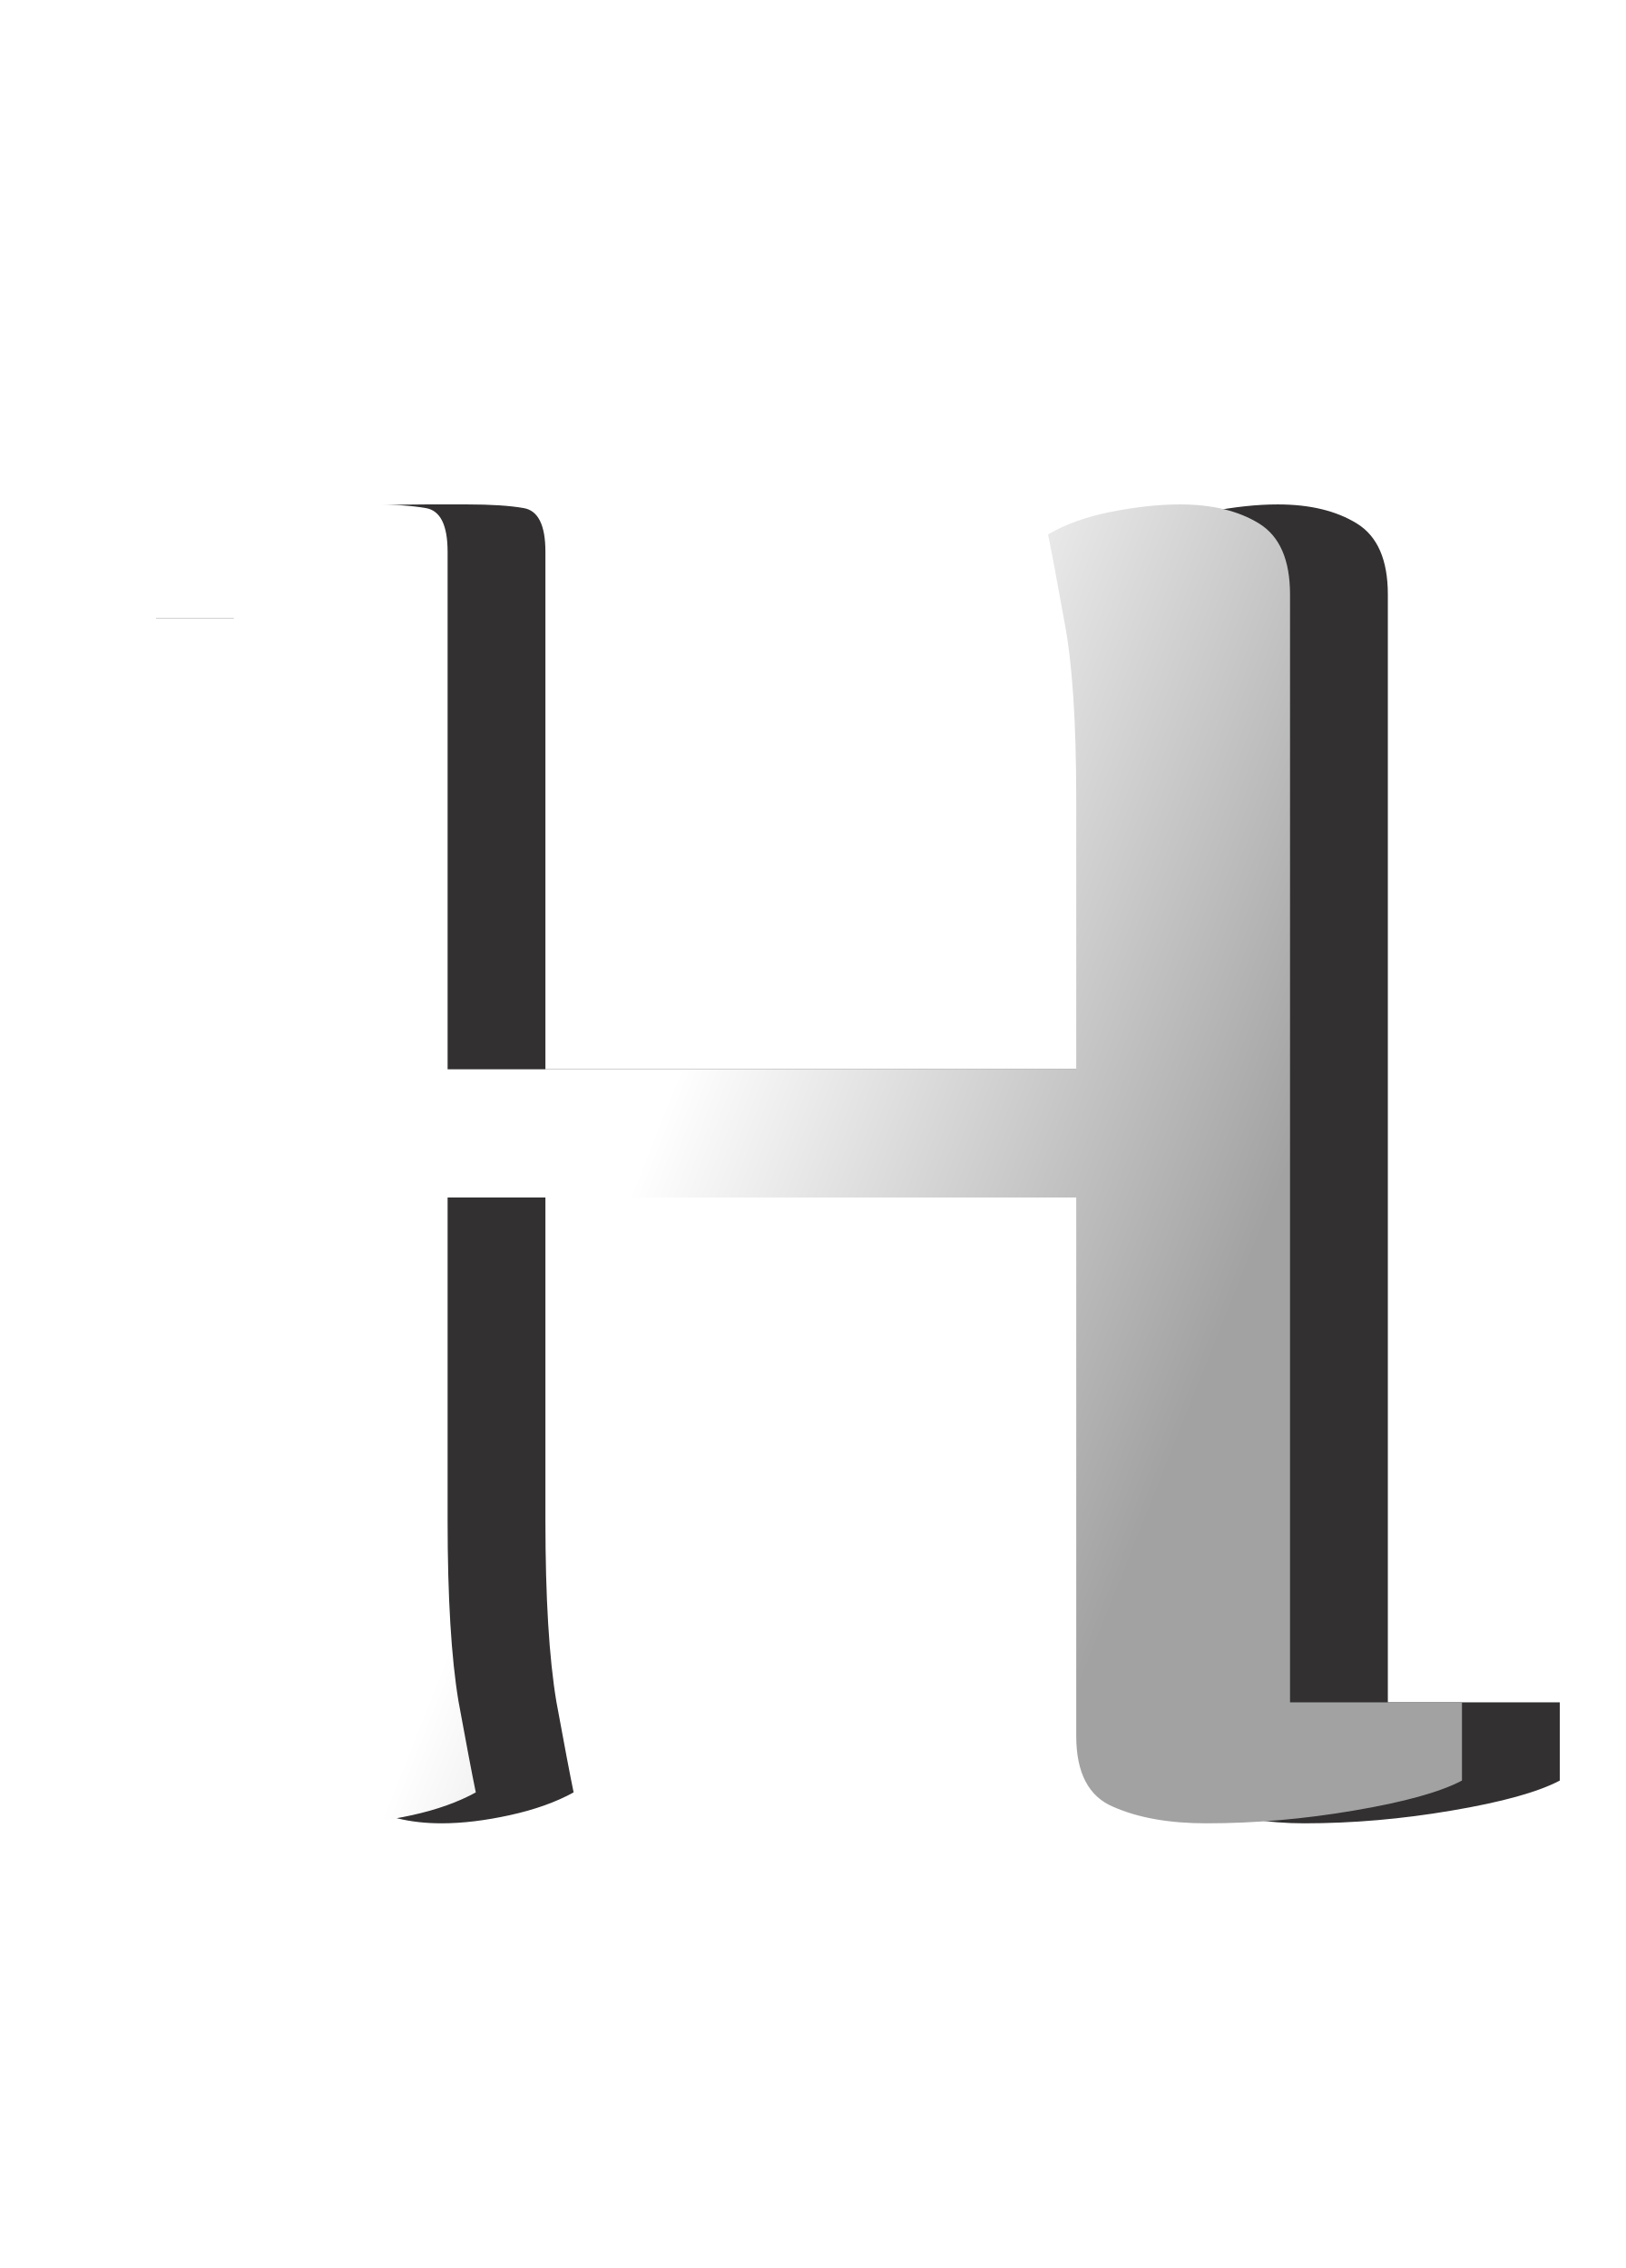
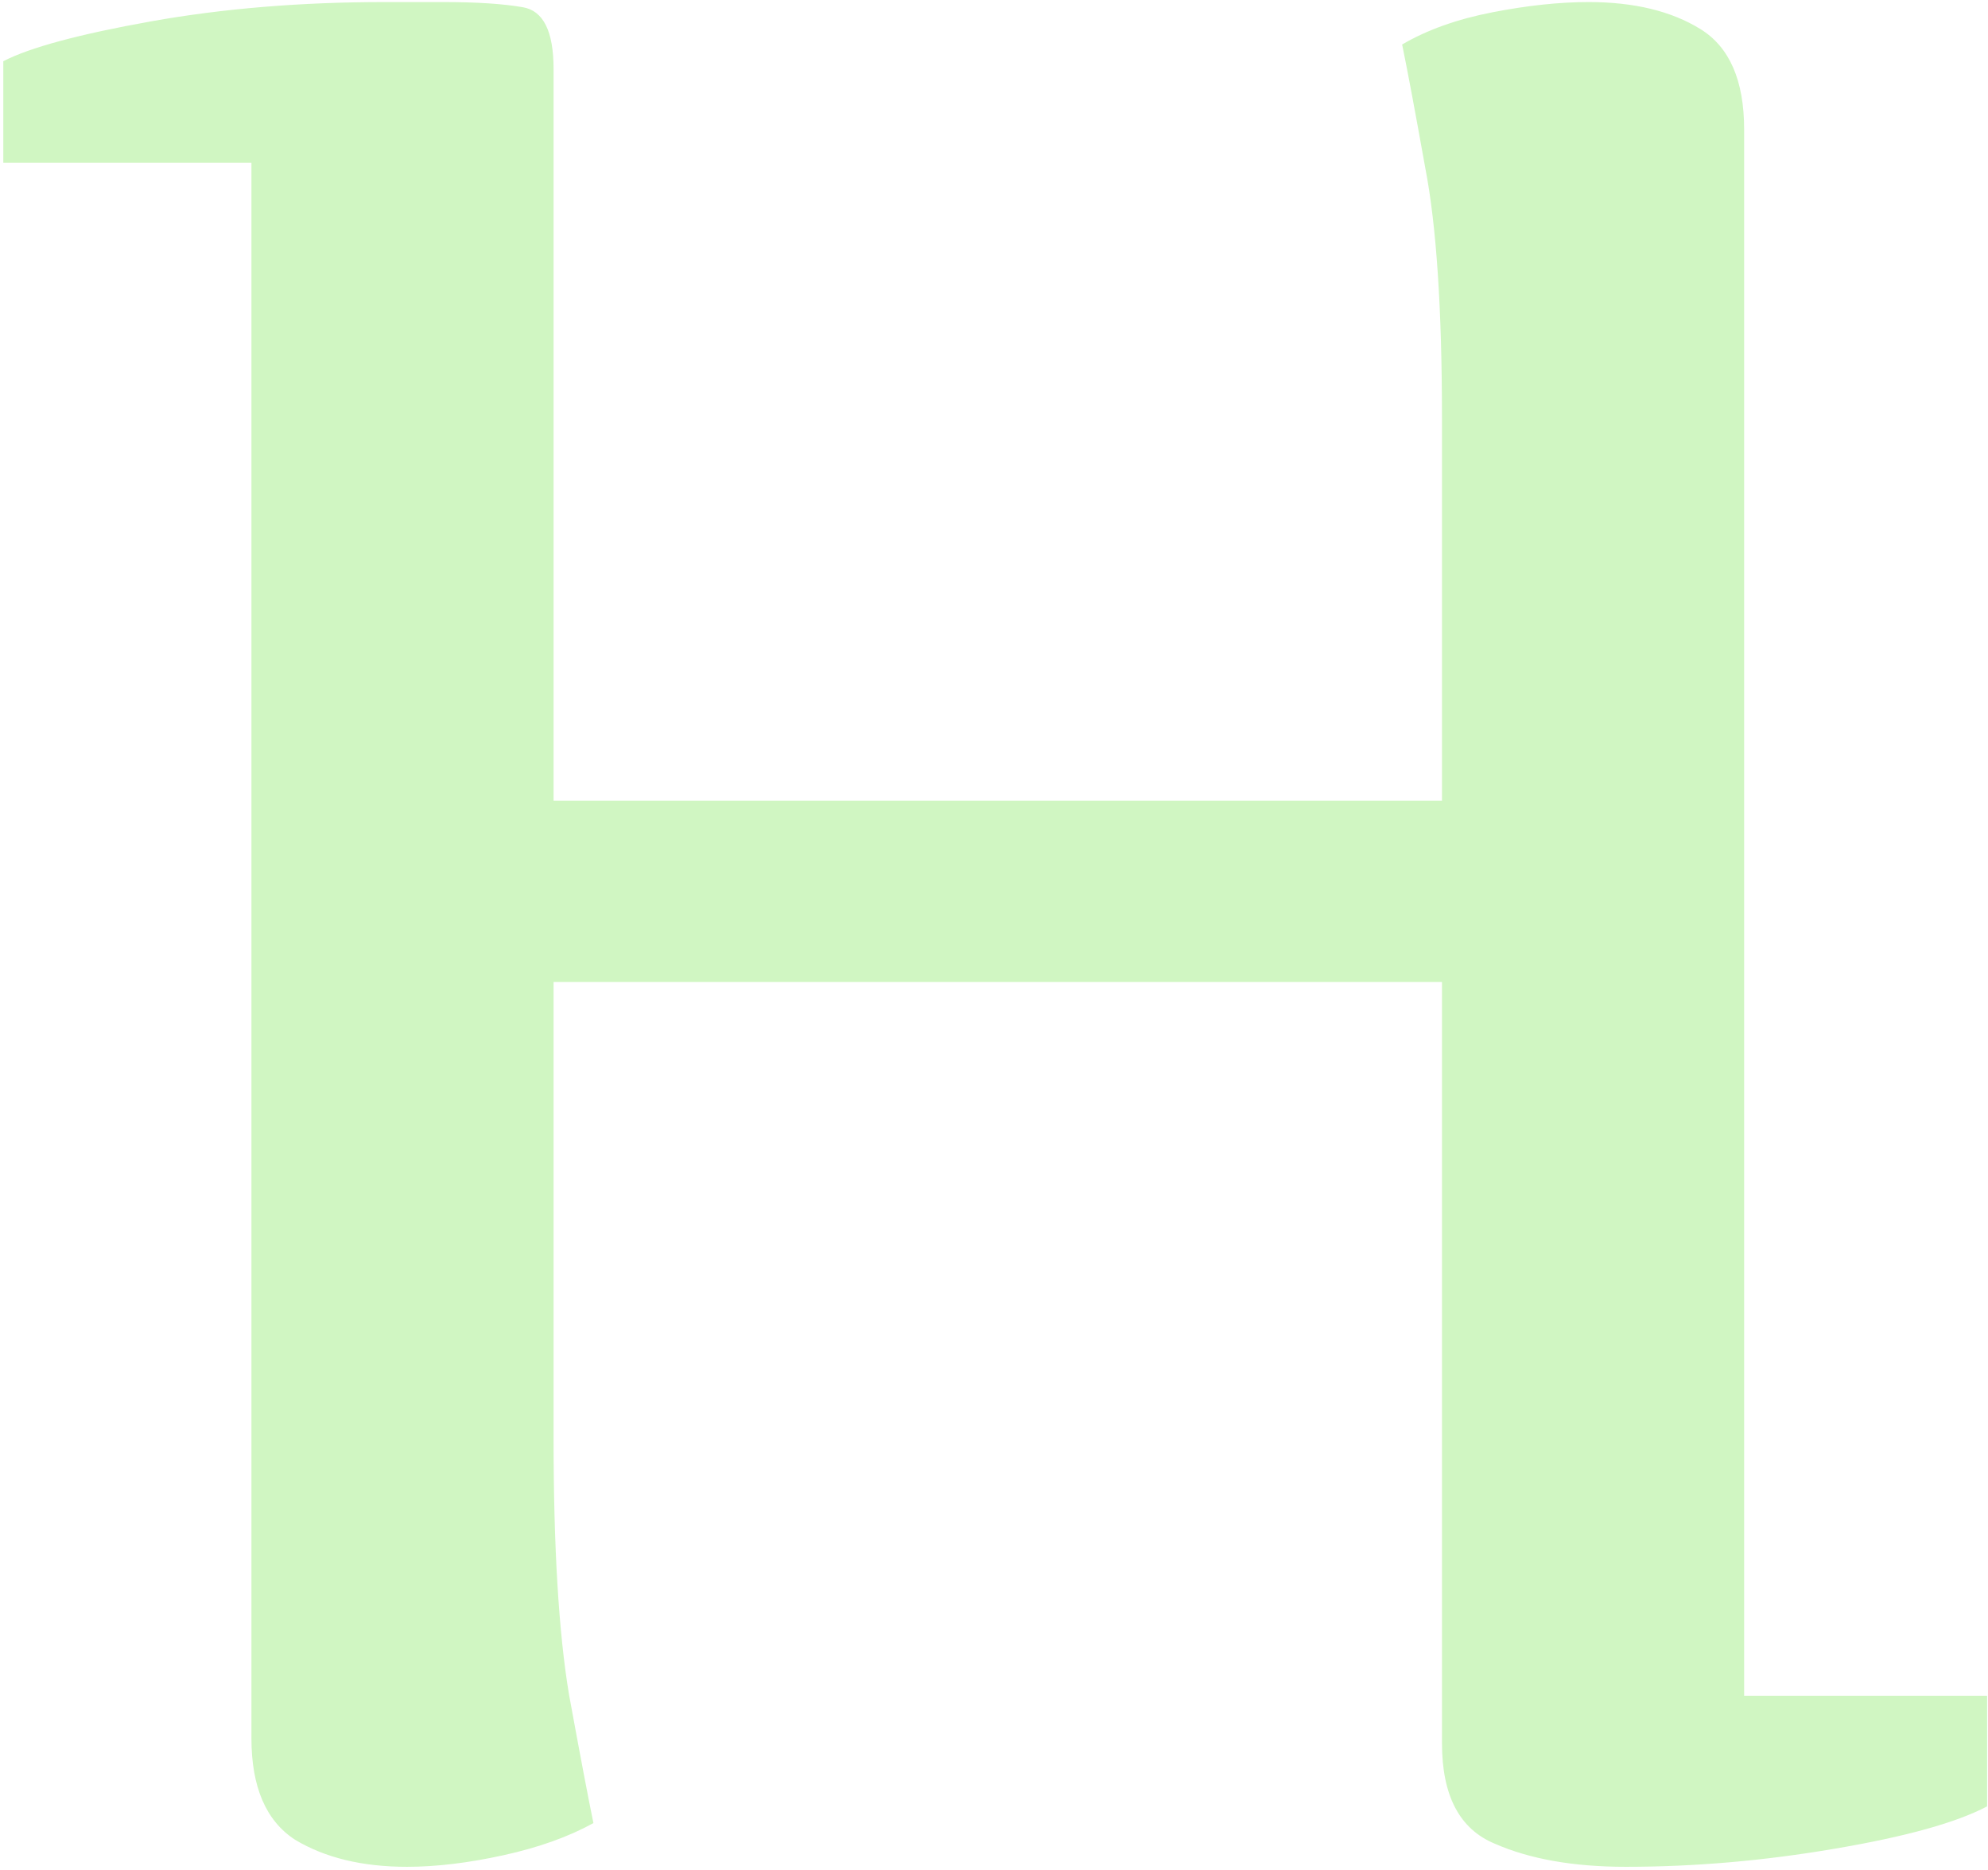
- <svg xmlns="http://www.w3.org/2000/svg" width="349" height="487" viewBox="0 0 349 487" fill="none">
-   <path d="M297.953 365.539H334.867V382.336C330.18 384.81 322.432 386.958 311.625 388.781C300.948 390.604 290.401 391.516 279.984 391.516C272.042 391.516 265.401 390.344 260.062 388C254.724 385.786 252.055 380.708 252.055 372.766V257.141H117.094V326.477C117.094 343.013 117.875 355.969 119.438 365.344C121.13 374.589 122.367 381.099 123.148 384.875C119.372 386.958 114.815 388.586 109.477 389.758C104.138 390.93 99.255 391.516 94.828 391.516C88.057 391.516 82.393 390.148 77.836 387.414C73.409 384.549 71.195 379.406 71.195 371.984V132.727H33.5V117.297C37.536 115.214 45.023 113.195 55.961 111.242C66.898 109.289 78.747 108.312 91.508 108.312H100.297C105.375 108.312 109.411 108.573 112.406 109.094C115.531 109.615 117.094 112.74 117.094 118.469V229.602H252.055V171.594C252.055 154.927 251.208 142.232 249.516 133.508C247.953 124.784 246.781 118.534 246 114.758C249.776 112.544 254.333 110.917 259.672 109.875C265.01 108.833 269.893 108.312 274.32 108.312C281.221 108.312 286.885 109.68 291.312 112.414C295.74 115.148 297.953 120.227 297.953 127.648V365.539Z" fill="#323030" />
-   <path d="M276.953 365.539H313.867V382.336C309.18 384.81 301.432 386.958 290.625 388.781C279.948 390.604 269.401 391.516 258.984 391.516C251.042 391.516 244.401 390.344 239.062 388C233.724 385.786 231.055 380.708 231.055 372.766V257.141H96.094V326.477C96.094 343.013 96.875 355.969 98.438 365.344C100.13 374.589 101.367 381.099 102.148 384.875C98.372 386.958 93.815 388.586 88.477 389.758C83.138 390.93 78.255 391.516 73.828 391.516C67.057 391.516 61.393 390.148 56.836 387.414C52.409 384.549 50.195 379.406 50.195 371.984V132.727H12.5V117.297C16.537 115.214 24.023 113.195 34.961 111.242C45.898 109.289 57.747 108.312 70.508 108.312H79.297C84.375 108.312 88.412 108.573 91.406 109.094C94.531 109.615 96.094 112.74 96.094 118.469V229.602H231.055V171.594C231.055 154.927 230.208 142.232 228.516 133.508C226.953 124.784 225.781 118.534 225 114.758C228.776 112.544 233.333 110.917 238.672 109.875C244.01 108.833 248.893 108.312 253.32 108.312C260.221 108.312 265.885 109.68 270.312 112.414C274.74 115.148 276.953 120.227 276.953 127.648V365.539Z" fill="url(#paint0_linear_41_2)" />
-   <defs>
-     <linearGradient id="paint0_linear_41_2" x1="164" y1="184" x2="283.971" y2="231.865" gradientUnits="userSpaceOnUse">
-       <stop stop-color="white" />
-       <stop offset="1" stop-color="#A2A2A2" />
-     </linearGradient>
-   </defs>
+ <svg xmlns="http://www.w3.org/2000/svg" width="302" height="284" viewBox="0 0 302 284" fill="none">
+   <path d="M264.953 257.539H301.867V274.336C297.18 276.81 289.432 278.958 278.625 280.781C267.948 282.604 257.401 283.516 246.984 283.516C239.042 283.516 232.401 282.344 227.062 280C221.724 277.786 219.055 272.708 219.055 264.766V149.141H84.094V218.477C84.094 235.013 84.875 247.969 86.438 257.344C88.13 266.589 89.367 273.099 90.148 276.875C86.372 278.958 81.815 280.586 76.477 281.758C71.138 282.93 66.255 283.516 61.828 283.516C55.057 283.516 49.393 282.148 44.836 279.414C40.409 276.549 38.195 271.406 38.195 263.984V24.727H0.5V9.297C4.536 7.214 12.023 5.195 22.961 3.242C33.898 1.289 45.747 0.312 58.508 0.312H67.297C72.375 0.312 76.412 0.573 79.406 1.094C82.531 1.615 84.094 4.74 84.094 10.469V121.602H219.055V63.594C219.055 46.927 218.208 34.232 216.516 25.508C214.953 16.784 213.781 10.534 213 6.758C216.776 4.544 221.333 2.917 226.672 1.875C232.01 0.833 236.893 0.312 241.32 0.312C248.221 0.312 253.885 1.68 258.312 4.414C262.74 7.148 264.953 12.227 264.953 19.648V257.539Z" fill="#D0F6C2" />
</svg>
